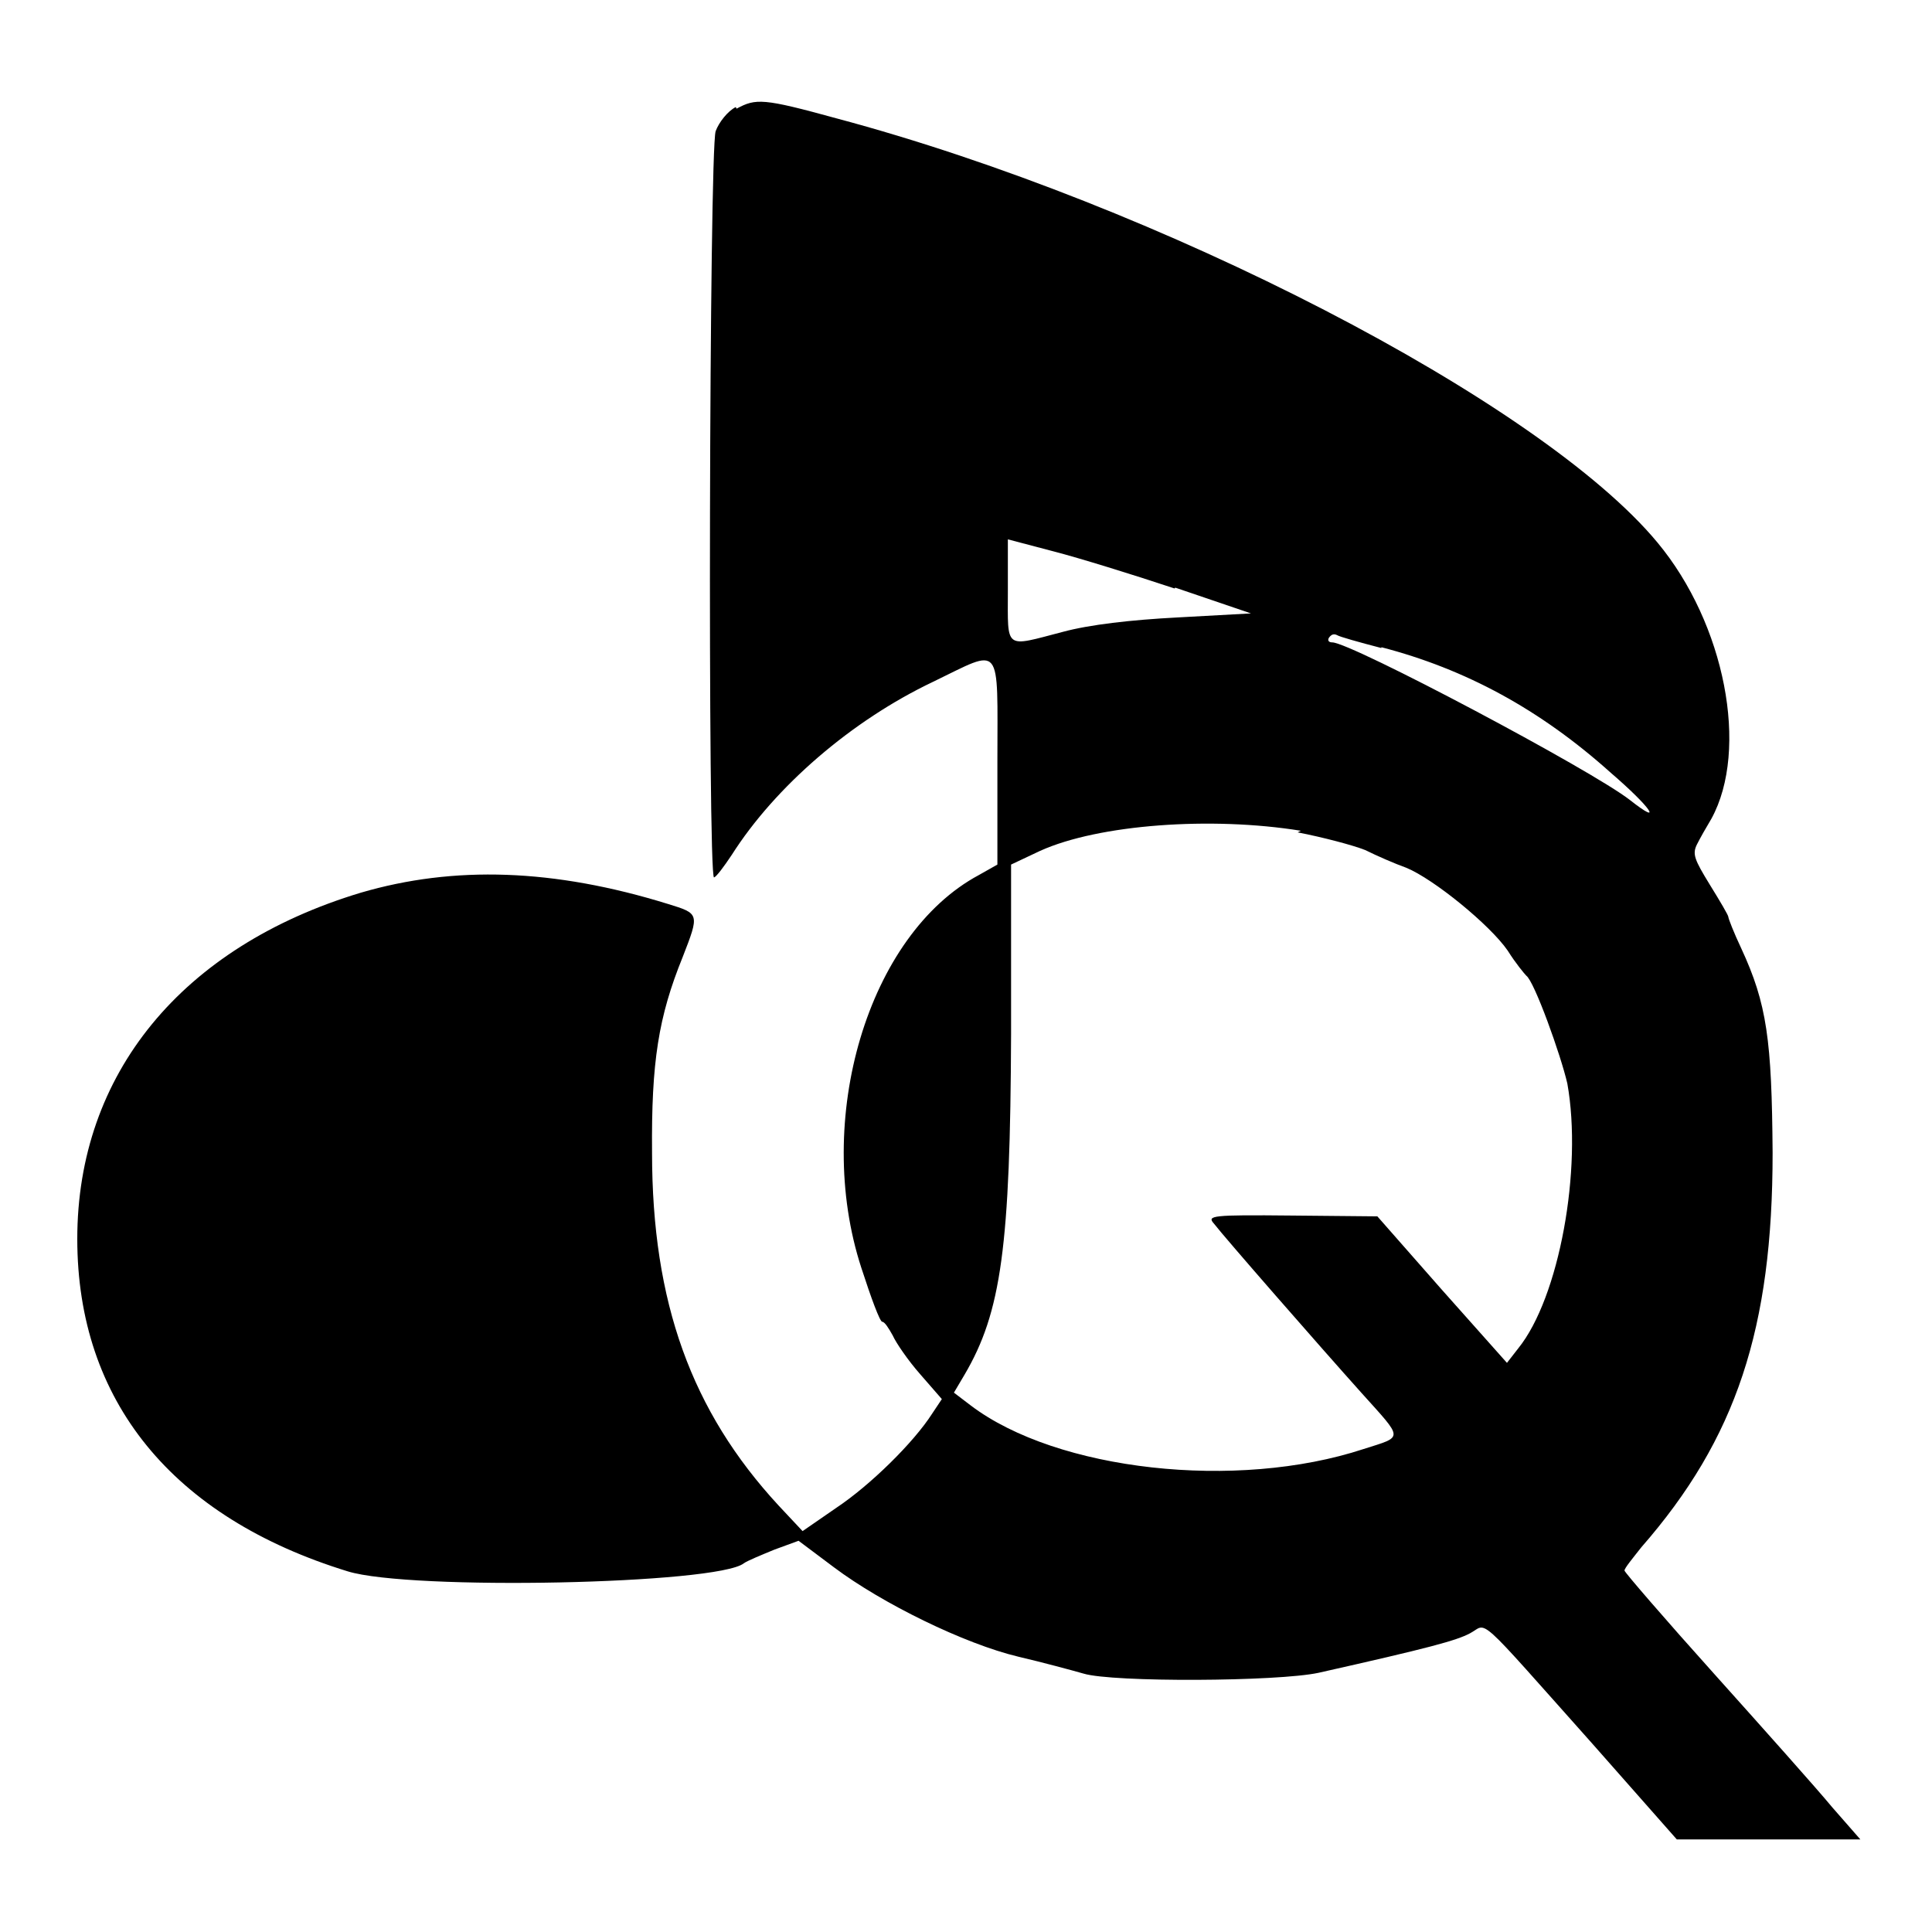
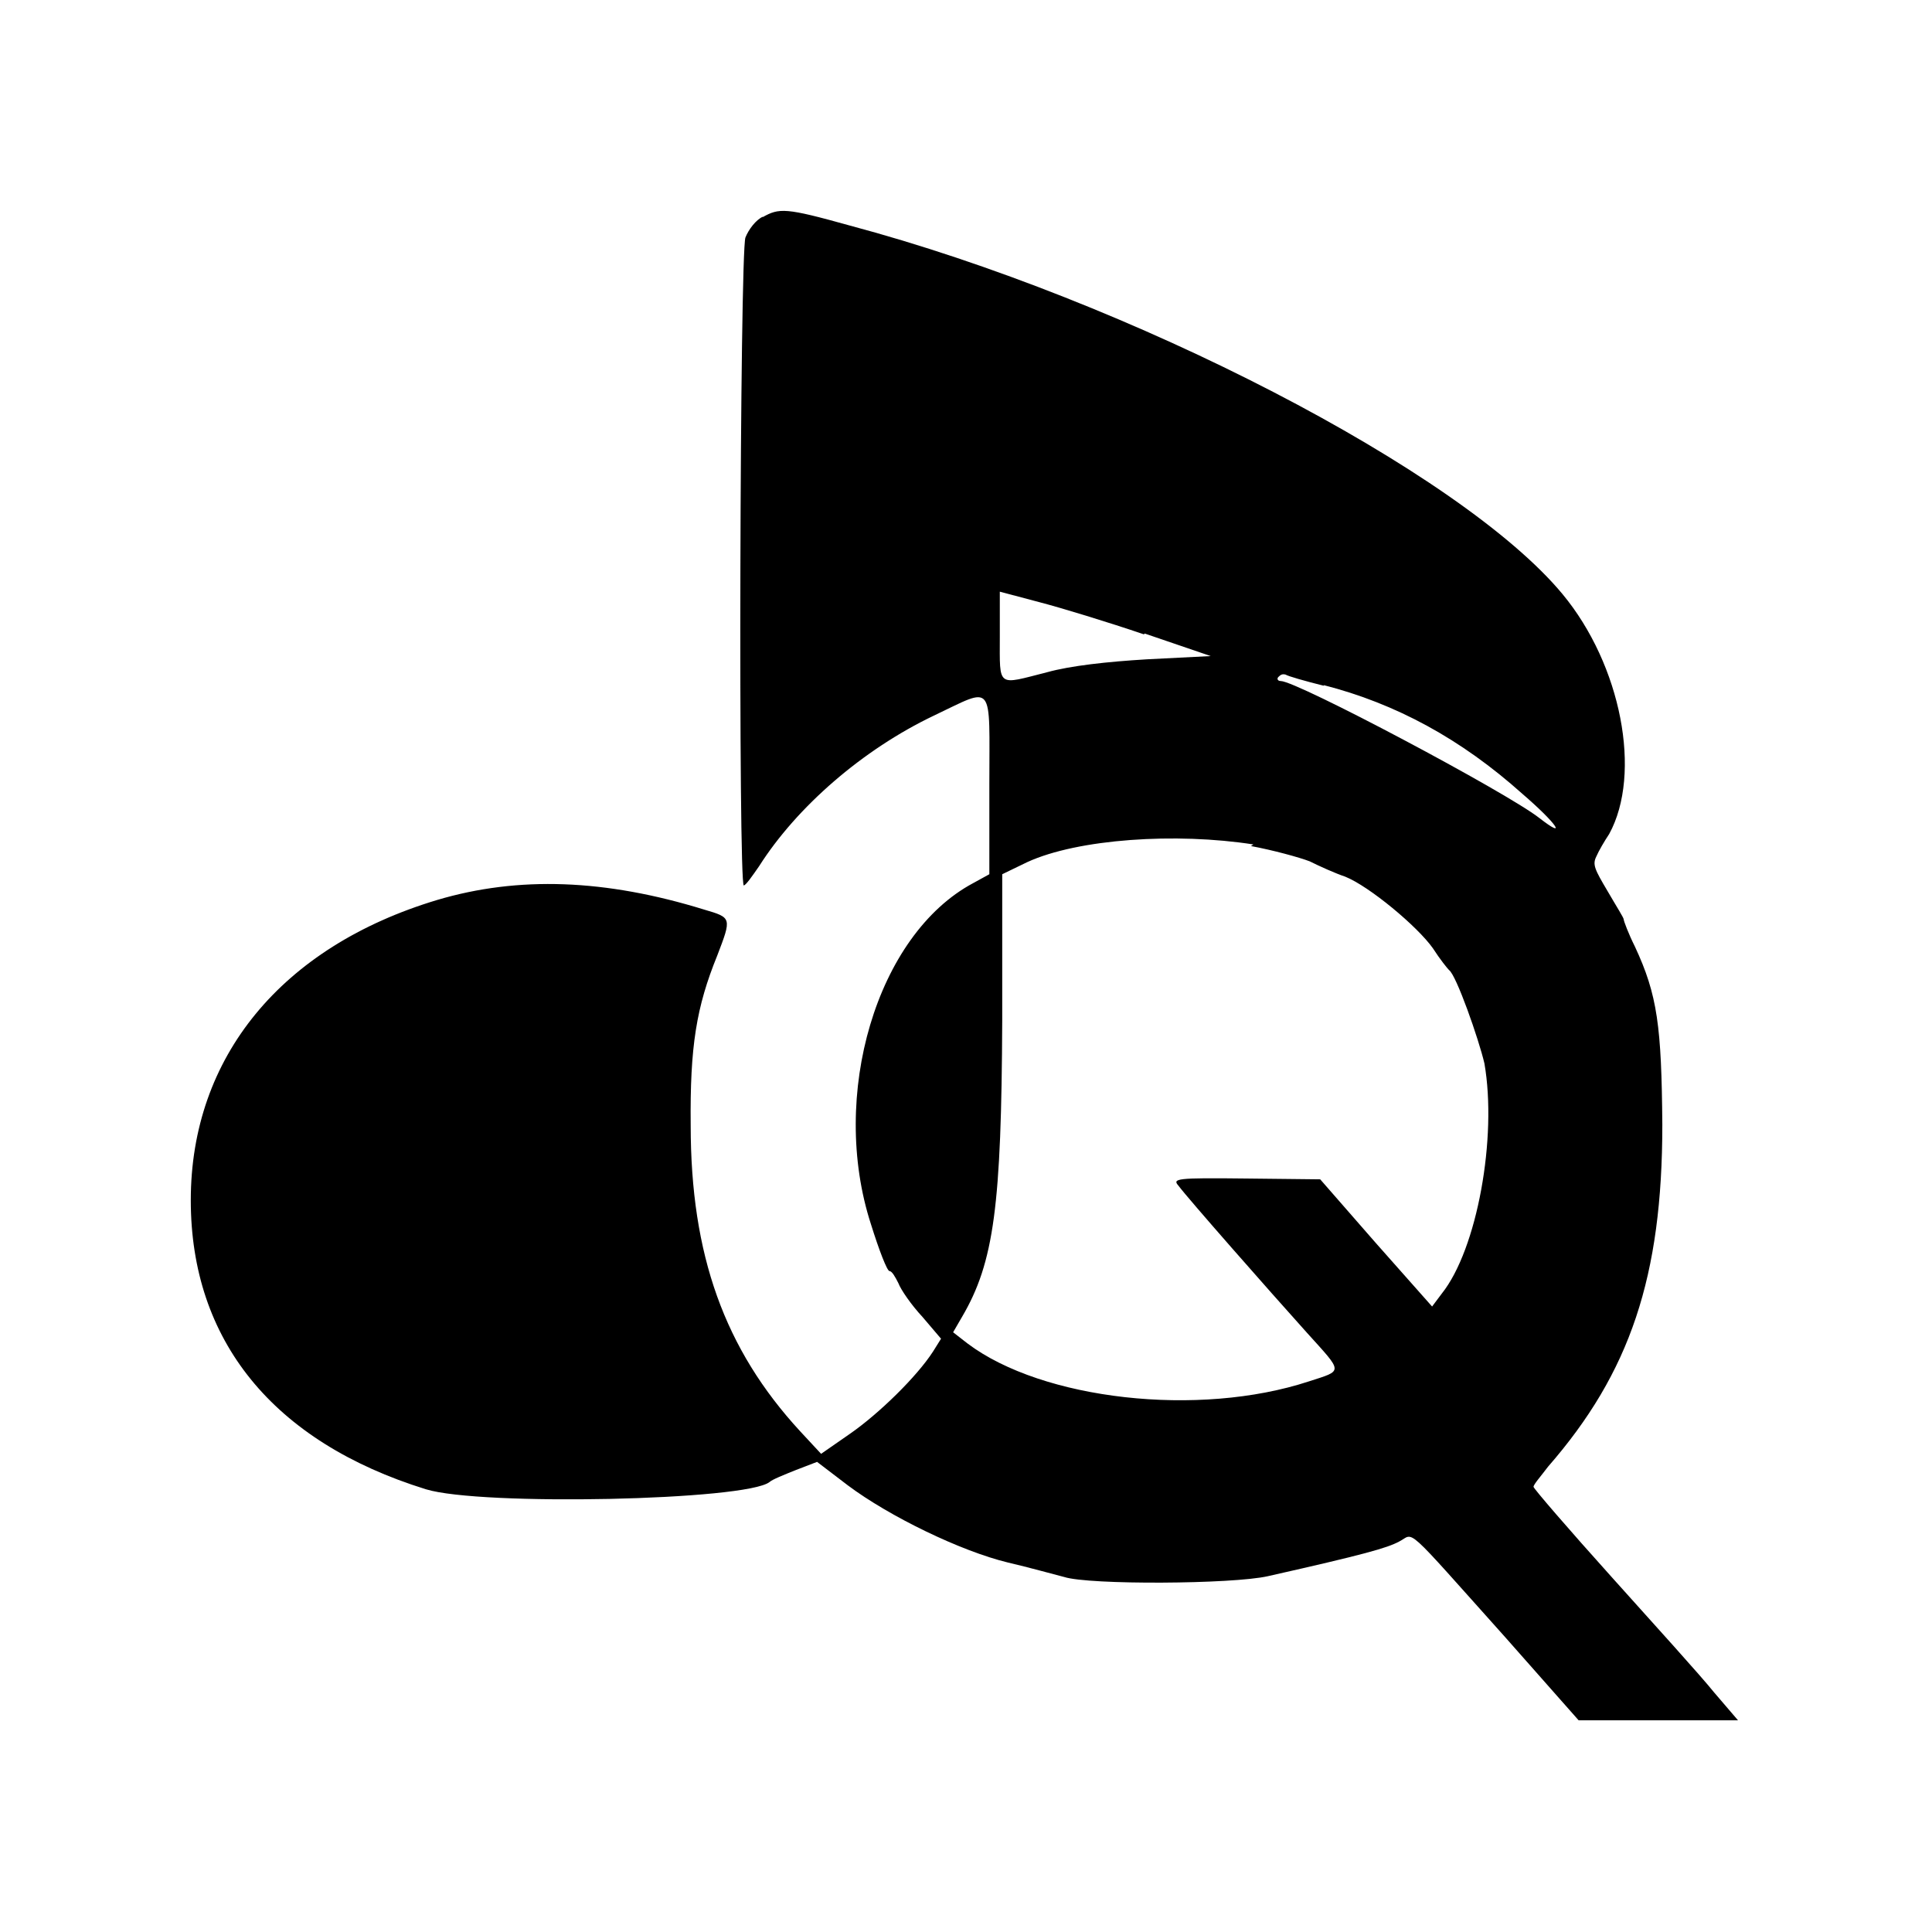
<svg xmlns="http://www.w3.org/2000/svg" fill="currentColor" fill-rule="evenodd" height="1em" style="flex:none;line-height:1" viewBox="0 0 24 24" width="1em">
-   <path d="M9.14 1.33c-0.1 0.05 -0.21 0.19 -0.25 0.3 -0.08 0.24 -0.1 9.27 -0.02 9.27 0.03 -0.01 0.12 -0.13 0.22 -0.28 0.54 -0.85 1.49 -1.67 2.5 -2.15 0.87 -0.42 0.8 -0.51 0.8 0.99l0 1.28 -0.23 0.13c-1.38 0.74 -2.06 3.04 -1.46 4.88 0.12 0.37 0.23 0.67 0.26 0.67 0.03 -0 0.08 0.08 0.13 0.17 0.04 0.09 0.19 0.31 0.34 0.48l0.27 0.31 -0.12 0.18c-0.23 0.36 -0.77 0.89 -1.19 1.17l-0.42 0.29 -0.3 -0.32c-1.08 -1.17 -1.57 -2.52 -1.57 -4.38 -0.01 -1.13 0.08 -1.69 0.38 -2.43 0.21 -0.54 0.21 -0.54 -0.18 -0.66 -1.42 -0.44 -2.66 -0.48 -3.82 -0.14 -2.22 0.67 -3.52 2.25 -3.52 4.3 0 2.01 1.18 3.46 3.36 4.13 0.78 0.24 4.59 0.16 4.92 -0.1 0.04 -0.03 0.21 -0.1 0.38 -0.17l0.3 -0.11 0.44 0.33c0.6 0.45 1.62 0.95 2.29 1.11 0.3 0.07 0.67 0.17 0.81 0.21 0.36 0.11 2.41 0.1 2.92 -0.01 1.38 -0.31 1.71 -0.4 1.88 -0.49 0.23 -0.12 0.04 -0.29 1.52 1.37l1.05 1.19 1.14 -0 1.14 -0 -0.35 -0.4c-0.19 -0.23 -0.85 -0.97 -1.46 -1.65 -0.62 -0.69 -1.12 -1.27 -1.12 -1.29 0 -0.03 0.1 -0.15 0.21 -0.29 1.18 -1.35 1.63 -2.72 1.63 -4.9 -0.01 -1.4 -0.07 -1.85 -0.39 -2.54 -0.09 -0.19 -0.16 -0.37 -0.16 -0.39 0 -0.02 -0.1 -0.19 -0.23 -0.4 -0.19 -0.31 -0.22 -0.38 -0.16 -0.5 0.04 -0.08 0.12 -0.22 0.18 -0.32 0.47 -0.86 0.17 -2.42 -0.67 -3.43 -1.45 -1.75 -6.19 -4.2 -10.2 -5.27 -0.91 -0.25 -1 -0.25 -1.24 -0.12zm5.46 5.97l0.94 0.32 -0.91 0.05c-0.58 0.03 -1.1 0.09 -1.43 0.18 -0.73 0.19 -0.68 0.23 -0.68 -0.51l0 -0.64 0.57 0.15c0.31 0.08 0.99 0.29 1.5 0.46zm2.56 0.74c1.04 0.27 1.97 0.77 2.85 1.56 0.5 0.43 0.66 0.67 0.24 0.34 -0.47 -0.37 -3.47 -1.96 -3.7 -1.96 -0.05 -0 -0.06 -0.03 -0.04 -0.06 0.03 -0.04 0.06 -0.05 0.1 -0.03 0.03 0.02 0.28 0.09 0.55 0.16zm-1.04 2.3c0.31 0.06 0.69 0.16 0.84 0.22 0.14 0.07 0.37 0.17 0.51 0.22 0.34 0.14 1.04 0.71 1.26 1.03 0.1 0.16 0.21 0.29 0.23 0.31 0.1 0.07 0.43 0.99 0.51 1.34 0.19 1.06 -0.1 2.66 -0.61 3.29l-0.14 0.18 -0.81 -0.91 -0.8 -0.91 -1.06 -0.01c-1 -0.01 -1.06 -0 -0.97 0.1 0.13 0.17 1.31 1.52 1.83 2.1 0.53 0.59 0.53 0.54 0.03 0.7 -1.58 0.52 -3.81 0.27 -4.88 -0.54l-0.21 -0.16 0.13 -0.22c0.46 -0.78 0.57 -1.6 0.58 -4.24l0 -2.1 0.36 -0.17c0.73 -0.33 2.13 -0.43 3.24 -0.25z" />
+   <path d="M9.48 2.69c-0.09 0.04 -0.18 0.16 -0.22 0.26 -0.07 0.21 -0.09 8.05 -0.02 8.05 0.03 -0.01 0.1 -0.11 0.19 -0.24 0.47 -0.74 1.29 -1.45 2.17 -1.87 0.76 -0.36 0.69 -0.44 0.69 0.86l0 1.11 -0.2 0.11c-1.2 0.64 -1.79 2.64 -1.27 4.24 0.1 0.32 0.2 0.58 0.23 0.58 0.03 -0 0.07 0.07 0.11 0.15 0.03 0.08 0.16 0.27 0.3 0.42l0.23 0.27 -0.1 0.16c-0.2 0.31 -0.67 0.77 -1.03 1.02l-0.36 0.25 -0.26 -0.28c-0.94 -1.02 -1.36 -2.19 -1.36 -3.8 -0.01 -0.98 0.07 -1.47 0.33 -2.11 0.18 -0.47 0.18 -0.47 -0.16 -0.57 -1.23 -0.38 -2.31 -0.42 -3.32 -0.12 -1.93 0.58 -3.06 1.95 -3.06 3.73 0 1.74 1.02 3 2.92 3.59 0.68 0.21 3.98 0.14 4.27 -0.09 0.03 -0.03 0.18 -0.09 0.33 -0.15l0.26 -0.1 0.38 0.29c0.52 0.39 1.41 0.82 1.99 0.96 0.26 0.06 0.58 0.15 0.7 0.18 0.31 0.1 2.09 0.09 2.53 -0.01 1.2 -0.27 1.48 -0.35 1.63 -0.43 0.2 -0.1 0.03 -0.25 1.32 1.19l0.91 1.03 0.99 -0 0.99 -0 -0.3 -0.35c-0.16 -0.2 -0.74 -0.84 -1.27 -1.43 -0.54 -0.6 -0.97 -1.1 -0.97 -1.12 0 -0.03 0.09 -0.13 0.18 -0.25 1.02 -1.17 1.42 -2.36 1.42 -4.25 -0.01 -1.22 -0.06 -1.61 -0.34 -2.21 -0.08 -0.16 -0.14 -0.32 -0.14 -0.34 0 -0.02 -0.09 -0.16 -0.2 -0.35 -0.16 -0.27 -0.19 -0.33 -0.14 -0.43 0.03 -0.07 0.1 -0.19 0.16 -0.28 0.41 -0.75 0.15 -2.1 -0.58 -2.98 -1.26 -1.52 -5.37 -3.65 -8.86 -4.58 -0.79 -0.22 -0.87 -0.22 -1.08 -0.1zm4.74 5.18l0.82 0.28 -0.79 0.04c-0.5 0.03 -0.95 0.08 -1.24 0.16 -0.63 0.16 -0.59 0.2 -0.59 -0.44l0 -0.56 0.49 0.13c0.27 0.07 0.86 0.25 1.3 0.4zm2.22 0.64c0.9 0.23 1.71 0.67 2.47 1.35 0.43 0.37 0.57 0.58 0.21 0.3 -0.41 -0.32 -3.01 -1.7 -3.21 -1.7 -0.04 -0 -0.05 -0.03 -0.03 -0.05 0.03 -0.03 0.05 -0.04 0.09 -0.03 0.03 0.02 0.24 0.08 0.48 0.14zm-0.9 2c0.27 0.05 0.6 0.14 0.73 0.19 0.12 0.06 0.32 0.15 0.44 0.19 0.3 0.12 0.9 0.62 1.09 0.89 0.09 0.14 0.18 0.25 0.2 0.27 0.09 0.06 0.37 0.86 0.44 1.16 0.16 0.92 -0.09 2.31 -0.53 2.86l-0.12 0.16 -0.7 -0.79 -0.69 -0.79 -0.92 -0.01c-0.87 -0.01 -0.92 -0 -0.84 0.09 0.11 0.15 1.14 1.32 1.59 1.82 0.46 0.51 0.46 0.47 0.03 0.61 -1.37 0.45 -3.31 0.23 -4.24 -0.47l-0.18 -0.14 0.11 -0.19c0.4 -0.68 0.49 -1.39 0.5 -3.68l0 -1.82 0.31 -0.15c0.63 -0.29 1.85 -0.37 2.81 -0.22z" />
</svg>
